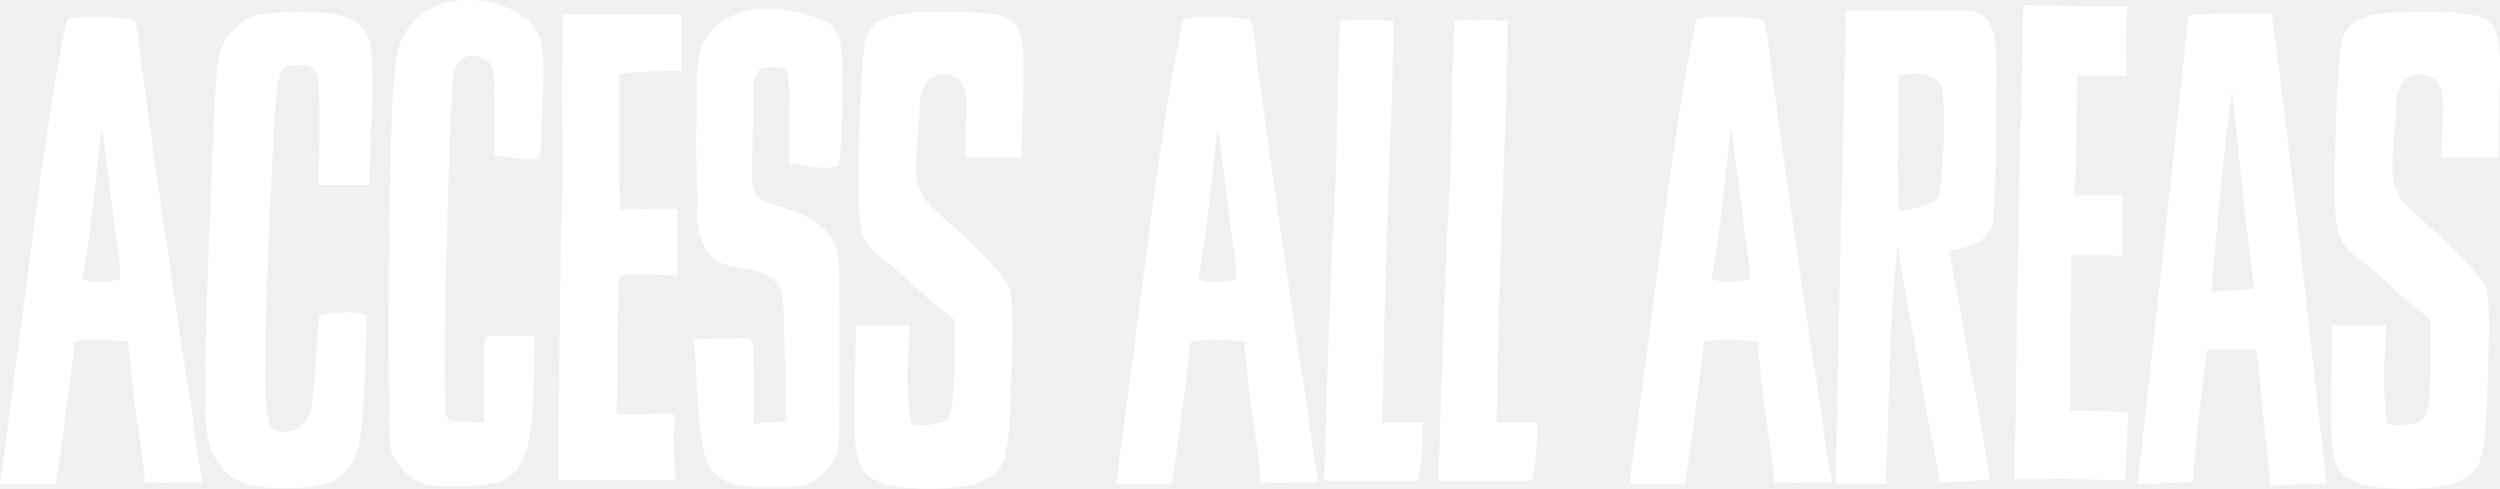
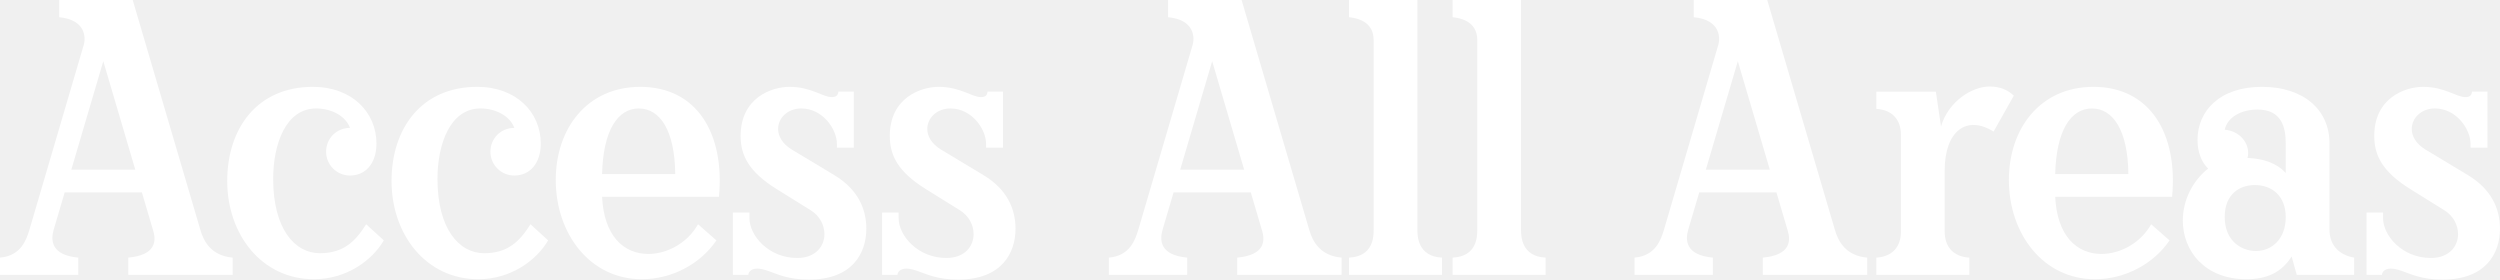
- <svg xmlns="http://www.w3.org/2000/svg" xmlns:xlink="http://www.w3.org/1999/xlink" width="266" height="52" viewBox="0 0 266 52" version="1.1">
-   <g id="Canvas" transform="translate(-1493 3194)">
-     <g id="access-logo">
+ <svg xmlns="http://www.w3.org/2000/svg" xmlns:xlink="http://www.w3.org/1999/xlink" width="304" height="34" viewBox="0 0 304 34" version="1.1">
+   <g id="Canvas" transform="translate(-3812 4061)">
+     <g id="AAA_LOGOTYPE_CMYK_2018_White">
      <g id="Group">
        <g id="Vector">
-           <use xlink:href="#path0_fill" transform="translate(1493 -3192.24)" fill="#FFFFFF" />
+           <use xlink:href="#path0_fill" transform="translate(3812 -4061)" fill="#FFFFFF" />
        </g>
        <g id="Vector">
-           <use xlink:href="#path1_fill" transform="translate(1514.81 -3192.76)" fill="#FFFFFF" />
+           <use xlink:href="#path1_fill" transform="translate(3839.63 -4050.44)" fill="#FFFFFF" />
        </g>
        <g id="Vector">
-           <use xlink:href="#path2_fill" transform="translate(1534.34 -3194)" fill="#FFFFFF" />
+           <use xlink:href="#path2_fill" transform="translate(3859.61 -4050.44)" fill="#FFFFFF" />
        </g>
        <g id="Vector">
-           <use xlink:href="#path3_fill" transform="translate(1552.44 -3192.44)" fill="#FFFFFF" />
+           <use xlink:href="#path3_fill" transform="translate(3879.58 -4050.44)" fill="#FFFFFF" />
        </g>
        <g id="Vector">
-           <use xlink:href="#path4_fill" transform="translate(1566.82 -3193.09)" fill="#FFFFFF" />
+           <use xlink:href="#path4_fill" transform="translate(3901.12 -4050.44)" fill="#FFFFFF" />
        </g>
        <g id="Vector">
-           <use xlink:href="#path5_fill" transform="translate(1583.94 -3192.76)" fill="#FFFFFF" />
+           <use xlink:href="#path5_fill" transform="translate(3919.26 -4050.44)" fill="#FFFFFF" />
        </g>
        <g id="Vector">
-           <use xlink:href="#path6_fill" transform="translate(1611.74 -3192.24)" fill="#FFFFFF" />
+           <use xlink:href="#path6_fill" transform="translate(3946.84 -4061)" fill="#FFFFFF" />
        </g>
        <g id="Vector">
-           <use xlink:href="#path7_fill" transform="translate(1633.88 -3191.91)" fill="#FFFFFF" />
+           <use xlink:href="#path7_fill" transform="translate(3976.04 -4061)" fill="#FFFFFF" />
        </g>
        <g id="Vector">
-           <use xlink:href="#path8_fill" transform="translate(1646.05 -3191.91)" fill="#FFFFFF" />
+           <use xlink:href="#path8_fill" transform="translate(3988.64 -4061)" fill="#FFFFFF" />
        </g>
        <g id="Vector">
-           <use xlink:href="#path9_fill" transform="translate(1666.36 -3192.24)" fill="#FFFFFF" />
+           <use xlink:href="#path9_fill" transform="translate(4010.76 -4061)" fill="#FFFFFF" />
        </g>
        <g id="Vector">
-           <use xlink:href="#path10_fill" transform="translate(1688.37 -3192.89)" fill="#FFFFFF" />
+           <use xlink:href="#path10_fill" transform="translate(4040.16 -4050.48)" fill="#FFFFFF" />
        </g>
        <g id="Vector">
-           <use xlink:href="#path11_fill" transform="translate(1707.31 -3193.48)" fill="#FFFFFF" />
+           <use xlink:href="#path11_fill" transform="translate(4056.28 -4050.44)" fill="#FFFFFF" />
        </g>
        <g id="Vector">
-           <use xlink:href="#path12_fill" transform="translate(1720.33 -3192.57)" fill="#FFFFFF" />
+           <use xlink:href="#path12_fill" transform="translate(4077.43 -4050.44)" fill="#FFFFFF" />
        </g>
        <g id="Vector">
-           <use xlink:href="#path13_fill" transform="translate(1741.03 -3192.76)" fill="#FFFFFF" />
+           <use xlink:href="#path13_fill" transform="translate(4099.77 -4050.44)" fill="#FFFFFF" />
        </g>
      </g>
    </g>
  </g>
  <defs>
-     <path id="path0_fill" d="M 9.961 3.40586e-08C 11.979 3.40586e-08 14.323 0.195 14.388 0.587C 14.453 0.912 14.583 1.368 14.649 1.629C 14.714 1.89 14.779 3.063 15.104 5.474L 15.951 11.664C 16.081 12.642 16.797 17.79 17.579 23.133C 19.141 33.95 19.532 36.492 19.923 38.707C 20.053 39.554 20.443 42.031 20.704 44.247C 20.965 46.462 21.355 48.547 21.485 49.003C 21.551 49.134 21.551 49.264 21.551 49.329C 21.551 49.655 21.225 49.655 20.053 49.655L 18.686 49.655L 15.431 49.59L 15.236 47.569C 15.171 46.462 14.52 43.138 14.194 40.076L 13.608 34.537L 10.808 34.406L 9.701 34.406C 8.529 34.406 7.878 34.537 7.878 34.862L 7.878 34.927C 7.878 35.319 7.682 37.078 7.422 38.967C 7.161 40.922 6.771 43.855 6.575 45.549L 5.924 49.719L 2.865 49.719L 0 49.719L 0.195 48.351C 0.391 47.048 2.865 28.085 3.516 23.132C 4.883 11.989 6.836 1.042 7.162 0.39C 7.292 0.131 8.529 3.40586e-08 9.961 3.40586e-08ZM 9.831 20.657C 9.44 23.915 8.985 26.978 8.854 27.369C 8.789 27.564 8.724 27.694 8.724 27.759C 8.724 27.89 8.854 28.02 9.245 28.085C 9.505 28.15 9.831 28.215 10.287 28.215L 10.482 28.215C 11.523 28.215 12.565 28.085 12.695 27.955C 12.76 27.89 12.76 27.629 12.76 27.238C 12.76 26.652 12.695 25.87 12.565 25.153C 11.719 18.897 11.003 12.25 10.808 11.925C 10.742 12.055 10.221 17.399 9.831 20.657Z" />
-     <path id="path1_fill" d="M 10.156 2.55439e-08L 10.287 2.55439e-08C 14.649 2.55439e-08 16.667 0.782 17.448 2.867C 17.709 3.584 17.839 5.735 17.839 8.341C 17.839 10.426 17.643 12.837 17.578 15.052L 17.448 18.441L 14.713 18.441L 12.109 18.441L 12.174 13.554L 12.174 10.687C 12.174 5.799 11.849 5.669 9.635 5.669C 8.398 5.669 8.203 5.864 7.812 7.363C 7.357 9.057 6.38 31.083 6.38 38.772L 6.38 38.967C 6.38 41.183 6.64 43.464 6.901 43.92C 7.161 44.441 7.747 44.702 8.398 44.702C 9.049 44.702 9.7 44.506 10.351 43.985C 11.197 43.268 11.393 42.551 11.719 38.12C 11.914 35.318 12.109 32.842 12.109 32.581C 12.109 32.19 13.737 31.994 15.104 31.994C 16.081 31.994 16.992 32.059 17.122 32.32C 17.122 32.385 17.187 32.711 17.187 33.232C 17.187 34.471 17.122 36.882 16.992 39.488C 16.667 45.288 16.471 46.526 15.69 47.894C 14.453 50.045 12.695 50.697 8.398 50.697C 4.101 50.697 2.278 49.849 0.846 47.047C 0.26 45.939 5.21761e-07 44.571 5.21761e-07 40.204C 5.21761e-07 36.099 0.261 28.54 0.716 16.941C 1.237 5.016 1.237 4.495 2.279 2.866C 2.865 1.953 4.036 0.911 4.818 0.586C 5.664 0.26 7.813 2.55439e-08 10.156 2.55439e-08Z" />
-     <path id="path2_fill" d="M 8.464 0C 9.05 0 9.701 0.065 10.287 0.131C 12.696 0.456 14.909 1.89 15.691 3.128C 16.211 3.975 16.472 4.431 16.472 7.885C 16.472 8.536 16.407 9.253 16.407 10.101C 16.341 13.619 16.211 16.617 16.016 16.813C 15.951 16.877 15.495 16.942 15.04 16.942C 14.584 16.942 14.063 16.877 13.477 16.813L 11.263 16.487L 11.263 11.664C 11.263 7.037 11.198 6.842 10.221 6.321C 9.701 6.06 9.31 5.93 8.919 5.93C 8.073 5.93 7.096 6.582 6.901 8.015C 6.641 9.644 5.99 28.933 5.99 38.381L 5.99 40.466L 6.055 42.877C 6.055 44.702 6.185 44.832 7.682 44.832L 8.268 44.832L 10.156 44.962L 10.156 40.923L 10.156 40.011C 10.156 36.231 10.156 36.231 10.612 35.709L 13.021 35.709L 15.56 35.709C 15.495 35.97 15.56 39.033 15.43 42.095C 15.039 50.371 13.672 51.74 7.292 51.74C 4.036 51.74 3.516 51.609 2.149 50.567C 1.237 49.85 0.456 48.742 0.261 47.895C 0.065 47.113 2.49538e-07 41.444 2.49538e-07 34.602C 2.49538e-07 27.173 0.13 18.311 0.326 13.098C 0.456 9.514 0.781 5.864 1.107 4.952C 1.758 2.998 3.256 1.368 5.079 0.587C 5.99 0.195 7.227 0 8.464 0Z" />
-     <path id="path3_fill" d="M 0.456 -1.41911e-09L 5.794 -1.41911e-09L 13.086 -1.41911e-09L 13.021 2.737L 13.021 3.128C 13.021 4.04 13.086 4.887 13.086 5.409C 13.086 5.669 13.086 5.865 13.021 5.93C 12.956 5.995 12.826 5.995 12.631 5.995C 10.678 5.995 8.464 6.06 6.446 6.256L 6.446 9.514L 6.446 14.14L 6.446 16.617L 6.511 20.722L 10.156 20.657L 12.631 20.657L 12.631 24.241L 12.631 27.76L 10.417 27.695C 10.027 27.695 9.766 27.63 9.441 27.63C 8.659 27.63 6.576 27.695 6.511 27.761C 6.381 27.89 6.316 31.279 6.25 35.254L 6.185 42.487L 9.505 42.487C 10.091 42.487 10.938 42.422 11.524 42.422C 11.914 42.422 12.175 42.487 12.24 42.552C 12.305 42.618 12.37 42.747 12.37 43.074C 12.37 43.725 12.24 44.768 12.24 45.81L 12.24 46.462L 12.435 49.524L 5.209 49.524L 5.44447e-07 49.524L 0.065 37.404C 0.13 30.758 0.26 23.133 0.326 20.462C 0.391 19.159 0.391 17.138 0.391 14.923C 0.391 12.577 0.326 10.035 0.326 7.82L 0.456 -1.41911e-09Z" />
-     <path id="path4_fill" d="M 9.571 32.712C 9.571 32.126 9.506 29.976 8.79 29.194C 7.162 27.434 4.948 27.825 3.19 27.174C 1.823 26.652 0.651 25.479 0.326 22.09C 0.326 21.7 0.391 21.308 0.391 20.917C 0.391 18.311 0.261 16.812 0.261 14.662L 0.261 13.098C 0.261 12.316 0.326 11.6 0.326 10.882L 0.326 8.146C 0.326 6.387 0.391 5.018 0.911 3.845C 1.563 2.411 2.669 1.369 4.492 0.587C 5.403 0.196 6.641 -9.2242e-09 7.878 -9.2242e-09C 9.375 -9.2242e-09 10.937 0.261 12.24 0.717C 15.43 1.759 15.82 2.281 15.82 7.103L 15.82 7.559L 15.82 10.035C 15.755 13.554 15.56 16.552 15.365 16.747C 15.3 16.812 14.779 16.942 14.193 16.942C 13.607 16.942 12.956 16.877 12.37 16.812L 10.156 16.486L 10.156 11.665C 10.156 7.038 10.091 6.322 9.18 6.322C 8.724 6.256 8.333 6.256 8.008 6.256C 7.096 6.256 6.575 6.582 6.38 8.016C 6.315 8.341 6.315 8.667 6.315 9.254L 6.315 11.339C 6.315 12.773 6.25 13.555 6.185 16.617L 6.185 17.203C 6.185 18.703 6.315 20.135 7.682 20.592C 11.068 21.7 15.365 22.612 15.43 27.304C 15.495 30.758 15.495 34.537 15.495 37.339C 15.495 42.617 15.495 46.397 15.3 47.114C 15.104 47.961 14.323 49.069 13.412 49.786C 12.044 50.828 11.523 50.958 8.268 50.958C 1.888 50.958 0.781 49.655 0.391 41.38C 0.26 38.317 0.065 35.45 -2.22316e-06 35.188L 5.859 35.058C 6.315 35.579 6.38 35.449 6.38 39.228L 6.38 40.141L 6.38 44.181L 7.878 44.05L 9.766 43.92L 9.766 39.75C 9.766 36.556 9.701 38.316 9.571 32.907L 9.571 32.712L 9.571 32.712Z" />
-     <path id="path5_fill" d="M 8.919 2.55439e-08L 11.002 2.55439e-08C 11.653 2.55439e-08 12.239 1.10868e-08 12.76 0.065C 15.169 0.195 16.862 0.586 17.448 1.955C 17.838 2.932 17.969 4.105 17.969 5.473C 17.969 6.451 17.969 7.493 17.904 8.601L 17.773 15.509L 14.844 15.509L 11.719 15.509L 11.849 11.208C 11.849 10.882 11.914 10.556 11.914 10.23C 11.914 8.145 11.588 7.037 9.961 6.776C 9.765 6.711 9.504 6.711 9.31 6.711C 7.877 6.711 6.901 7.884 6.901 10.361C 6.901 11.664 6.51 15.248 6.51 16.682L 6.51 17.072C 6.836 20.331 7.943 20.395 12.044 24.306C 14.128 26.261 16.081 28.476 16.407 29.258C 16.667 29.975 16.797 31.278 16.797 33.819C 16.797 35.123 16.732 36.818 16.667 38.902C 16.406 47.96 16.146 48.742 13.412 50.045C 12.37 50.502 10.156 50.762 7.943 50.762C 5.859 50.762 3.841 50.567 2.8 50.111C 0.521 49.133 -1.72408e-06 48.416 -1.72408e-06 43.138L -1.72408e-06 40.336L 0.13 33.364L 2.995 33.364L 5.86 33.364L 5.599 38.772C 5.664 41.444 5.86 43.725 6.12 43.855C 6.25 43.92 6.641 43.985 7.097 43.985C 7.487 43.985 7.943 43.985 8.269 43.92C 9.441 43.79 10.157 43.594 10.417 41.509C 10.548 40.271 10.613 37.339 10.613 35.71L 10.613 32.778L 7.097 29.91C 1.563 24.306 0.391 26.456 0.391 18.897L 0.391 18.637C 0.391 12.837 0.782 3.584 1.237 2.671C 2.019 0.977 3.321 0.326 6.511 0.065C 7.356 1.10868e-08 8.137 2.55439e-08 8.919 2.55439e-08Z" />
-     <path id="path6_fill" d="M 9.961 3.40586e-08C 11.979 3.40586e-08 14.322 0.195 14.388 0.587C 14.453 0.912 14.583 1.368 14.648 1.629C 14.713 1.89 14.778 3.063 15.104 5.474L 15.95 11.664C 16.081 12.642 16.796 17.79 17.578 23.133C 19.14 33.95 19.531 36.492 19.922 38.707C 20.052 39.554 20.442 42.031 20.703 44.247C 20.964 46.462 21.354 48.547 21.485 49.003C 21.55 49.134 21.55 49.264 21.55 49.329C 21.55 49.655 21.224 49.655 20.053 49.655L 18.685 49.655L 15.43 49.59L 15.235 47.569C 15.17 46.462 14.518 43.138 14.193 40.076L 13.607 34.537L 10.808 34.406L 9.701 34.406C 8.529 34.406 7.878 34.537 7.878 34.862L 7.878 34.927C 7.878 35.319 7.683 37.078 7.422 38.967C 7.161 40.922 6.771 43.855 6.576 45.549L 5.925 49.719L 2.865 49.719L 4.08335e-06 49.719L 0.195 48.351C 0.391 47.048 2.865 28.085 3.515 23.132C 4.883 11.989 6.836 1.042 7.161 0.39C 7.292 0.131 8.528 3.40586e-08 9.961 3.40586e-08ZM 9.831 20.657C 9.44 23.915 8.985 26.978 8.854 27.369C 8.789 27.564 8.724 27.694 8.724 27.759C 8.724 27.89 8.854 28.02 9.244 28.085C 9.505 28.15 9.83 28.215 10.286 28.215L 10.481 28.215C 11.523 28.215 12.565 28.085 12.695 27.955C 12.76 27.89 12.76 27.629 12.76 27.238C 12.76 26.652 12.695 25.87 12.565 25.153C 11.719 18.897 11.002 12.25 10.807 11.925C 10.742 12.055 10.221 17.399 9.831 20.657Z" />
-     <path id="path7_fill" d="M 4.818 0.065L 7.357 0.13L 7.357 1.433C 7.357 3.127 7.291 6.255 7.161 9.709C 6.966 14.792 6.641 24.371 6.445 30.952L 6.185 42.878L 8.659 42.878L 10.482 42.878L 10.482 44.637C 10.482 45.549 10.351 46.983 10.221 47.7L 9.961 49.068L 4.623 49.068L -3.90187e-06 49.068L 0.326 38.642C 0.52 32.842 0.781 24.892 1.041 20.917C 1.302 16.942 1.432 10.687 1.432 6.973L 1.693 -1.98675e-08L 4.818 0.065Z" />
-     <path id="path8_fill" d="M 4.818 0.065L 7.357 0.13L 7.357 1.433C 7.357 3.127 7.291 6.255 7.161 9.709C 6.966 14.792 6.641 24.371 6.445 30.952L 6.185 42.878L 8.659 42.878L 10.482 42.878L 10.482 44.637C 10.482 45.549 10.351 46.983 10.221 47.7L 9.961 49.068L 4.623 49.068L 3.99261e-06 49.068L 0.326 38.642C 0.521 32.842 0.782 24.892 1.041 20.917C 1.302 16.942 1.432 10.687 1.432 6.973L 1.693 -1.98675e-08L 4.818 0.065Z" />
-     <path id="path9_fill" d="M 9.96 3.40586e-08C 11.979 3.40586e-08 14.322 0.195 14.387 0.587C 14.453 0.912 14.582 1.368 14.647 1.629C 14.713 1.89 14.778 3.063 15.103 5.474L 15.95 11.664C 16.08 12.642 16.796 17.79 17.577 23.133C 19.14 33.95 19.531 36.492 19.921 38.707C 20.052 39.554 20.442 42.031 20.703 44.247C 20.963 46.462 21.354 48.547 21.484 49.003C 21.549 49.134 21.549 49.264 21.549 49.329C 21.549 49.655 21.224 49.655 20.052 49.655L 18.684 49.655L 15.429 49.59L 15.234 47.569C 15.169 46.462 14.518 43.138 14.192 40.076L 13.607 34.537L 10.807 34.406L 9.7 34.406C 8.528 34.406 7.878 34.537 7.878 34.862L 7.878 34.927C 7.878 35.319 7.682 37.078 7.421 38.967C 7.161 40.922 6.77 43.855 6.575 45.549L 5.924 49.719L 2.865 49.719L 1.72408e-06 49.719L 0.195 48.351C 0.39 47.048 2.865 28.085 3.516 23.132C 4.882 11.989 6.836 1.042 7.161 0.39C 7.291 0.131 8.528 3.40586e-08 9.96 3.40586e-08ZM 9.83 20.657C 9.439 23.915 8.984 26.978 8.853 27.369C 8.788 27.564 8.723 27.694 8.723 27.759C 8.723 27.89 8.853 28.02 9.244 28.085C 9.504 28.15 9.83 28.215 10.285 28.215L 10.481 28.215C 11.522 28.215 12.564 28.085 12.694 27.955C 12.759 27.89 12.759 27.629 12.759 27.238C 12.759 26.652 12.694 25.87 12.565 25.153C 11.718 18.897 11.002 12.25 10.807 11.925C 10.741 12.055 10.221 17.399 9.83 20.657Z" />
-     <path id="path10_fill" d="M 1.041 -2.76726e-08L 7.096 -2.76726e-08L 13.802 -2.76726e-08C 16.276 0.26 17.058 1.433 17.058 6.255L 17.058 7.624C 16.992 9.188 16.992 11.143 16.992 13.424C 16.992 18.637 16.862 21.178 16.667 22.481C 16.341 24.241 14.909 24.957 13.021 25.348C 12.565 25.413 12.239 25.544 12.044 25.674L 13.216 31.995C 13.736 34.797 13.802 35.645 14.713 40.205C 14.973 41.574 15.429 44.05 15.69 45.745L 16.341 49.915L 13.802 50.111L 11.068 50.241L 9.896 44.181L 6.51 25.088L 5.925 32.126L 5.273 50.371L 2.409 50.371L 8.89263e-06 50.371L 8.89263e-06 47.635C 8.89263e-06 46.136 0.261 34.732 0.521 22.286L 1.041 -2.76726e-08ZM 8.659 6.712L 8.399 6.712L 6.641 6.907L 6.641 14.01C 6.641 14.792 6.576 15.509 6.576 16.16C 6.576 18.572 6.641 19.94 6.641 20.526L 6.641 20.917L 6.641 20.983C 6.641 21.178 6.836 21.243 7.162 21.243C 7.748 21.243 8.724 20.983 9.441 20.722C 10.808 20.266 10.938 20.07 11.133 18.18C 11.264 17.007 11.459 14.987 11.459 12.511L 11.459 11.598C 11.459 8.862 11.264 7.884 10.808 7.493C 10.482 7.233 9.571 6.712 8.659 6.712Z" />
-     <path id="path11_fill" d="M 6.641 11.859C 6.641 14.205 6.575 17.268 6.51 18.375L 6.445 20.265L 11.523 20.265L 11.523 23.263L 11.523 26.717L 8.789 26.586L 6.055 26.586L 5.99 34.796L 5.99 43.203L 8.334 43.203L 12.11 43.333L 11.979 46.983L 11.849 50.567L 5.143 50.436L 6.71484e-06 50.502L 0.13 45.419C 0.195 42.617 0.261 34.341 0.39 26.912C 0.52 19.483 0.651 12.707 0.716 11.729C 0.781 9.579 0.911 3.128 0.976 -1.06433e-09L 6.38 0.131L 11.979 0.196L 11.913 3.909L 11.979 7.559L 9.375 7.559L 6.705 7.559L 6.641 11.859Z" />
-     <path id="path12_fill" d="M 10.092 -2.76726e-08L 10.288 -2.76726e-08L 14.389 -2.76726e-08L 14.975 4.431C 15.431 8.211 16.603 16.943 19.402 42.812C 19.663 45.028 19.923 47.44 20.053 48.352L 20.248 49.981L 16.993 50.111C 15.17 50.176 14.259 50.307 14.259 50.307C 14.259 50.307 13.998 47.505 13.608 44.116C 13.217 40.728 12.892 36.035 12.696 35.84C 12.566 35.71 12.176 35.71 11.589 35.71C 11.069 35.71 10.418 35.775 9.767 35.775L 7.488 35.775L 6.706 42.291C 6.381 44.767 6.185 47.44 6.12 48.286L 5.99 49.85L 2.995 49.981L 7.07781e-06 50.111L 0.261 48.678C 0.326 48.352 4.492 10.427 5.469 0.456C 5.47 0.131 7.098 -2.76726e-08 10.092 -2.76726e-08ZM 10.158 8.08L 9.246 15.639L 8.074 28.02L 8.074 29.584L 12.502 29.324L 11.46 20.722L 10.158 8.08Z" />
-     <path id="path13_fill" d="M 8.92 2.55439e-08L 11.004 2.55439e-08C 11.654 2.55439e-08 12.24 1.10868e-08 12.761 0.065C 15.17 0.195 16.863 0.586 17.448 1.955C 17.839 2.932 17.969 4.105 17.969 5.473C 17.969 6.451 17.969 7.493 17.904 8.601L 17.773 15.509L 14.844 15.509L 11.719 15.509L 11.849 11.208C 11.849 10.882 11.914 10.556 11.914 10.23C 11.914 8.145 11.589 7.037 9.961 6.776C 9.766 6.711 9.505 6.711 9.31 6.711C 7.878 6.711 6.901 7.884 6.901 10.361C 6.901 11.664 6.511 15.248 6.511 16.682L 6.511 17.072C 6.836 20.331 7.943 20.395 12.044 24.306C 14.128 26.261 16.081 28.476 16.406 29.258C 16.667 29.975 16.797 31.278 16.797 33.819C 16.797 35.123 16.732 36.818 16.667 38.902C 16.406 47.96 16.146 48.742 13.412 50.045C 12.37 50.502 10.156 50.762 7.943 50.762C 5.859 50.762 3.841 50.567 2.799 50.111C 0.52 49.133 -1.10704e-05 48.416 -1.10704e-05 43.138L -1.10704e-05 40.336L 0.13 33.364L 2.995 33.364L 5.859 33.364L 5.599 38.772C 5.664 41.444 5.859 43.725 6.12 43.855C 6.25 43.92 6.641 43.985 7.096 43.985C 7.487 43.985 7.943 43.985 8.268 43.92C 9.44 43.79 10.156 43.594 10.417 41.509C 10.547 40.271 10.612 37.339 10.612 35.71L 10.612 32.778L 7.096 29.91C 1.562 24.306 0.391 26.456 0.391 18.897L 0.391 18.637C 0.391 12.837 0.781 3.584 1.237 2.671C 2.018 0.977 3.32 0.326 6.51 0.065C 7.358 1.10868e-08 8.139 2.55439e-08 8.92 2.55439e-08Z" />
+     <path id="path0_fill" d="M -2.43151e-07 33.421L -2.43151e-07 31.327C 2.593 31.104 3.218 29.098 3.576 27.94L 10.191 5.436C 10.415 4.679 10.504 2.406 7.197 2.094L 7.197 -1.34665e-07L 16.136 -1.34665e-07L 24.361 27.939C 24.763 29.365 25.702 31.103 28.294 31.326L 28.294 33.421L 15.6 33.421L 15.6 31.326C 18.953 31.014 19.042 29.321 18.595 27.939L 17.254 23.394L 7.867 23.394L 6.526 27.939C 6.169 29.187 6.169 31.014 9.521 31.326L 9.521 33.421L -2.43151e-07 33.421L -2.43151e-07 33.421ZM 12.56 7.442L 8.672 20.632L 16.45 20.632L 12.56 7.442Z" />
+     <path id="path1_fill" d="M 10.415 -7.27194e-07C 15.153 -7.27194e-07 18.148 3.075 18.148 6.907C 18.148 9.268 16.852 10.784 14.93 10.784C 13.321 10.784 12.024 9.491 12.024 7.887C 12.024 6.283 13.276 4.991 14.93 4.991C 14.393 3.52 12.65 2.629 10.817 2.629C 7.108 2.629 5.587 6.996 5.587 11.185C 5.587 17.29 8.225 20.231 11.264 20.231C 14.17 20.231 15.6 18.76 16.897 16.71L 19.042 18.671C 17.612 21.122 14.483 23.394 10.549 23.394C 4.157 23.394 -1.53996e-06 17.913 -1.53996e-06 11.452C 0 5.08 3.621 -7.27194e-07 10.415 -7.27194e-07Z" />
+     <path id="path2_fill" d="M 10.415 -7.27194e-07C 15.153 -7.27194e-07 18.148 3.075 18.148 6.907C 18.148 9.268 16.852 10.784 14.93 10.784C 13.321 10.784 12.024 9.491 12.024 7.887C 12.024 6.283 13.276 4.991 14.93 4.991C 14.393 3.52 12.65 2.629 10.817 2.629C 7.108 2.629 5.587 6.996 5.587 11.185C 5.587 17.29 8.225 20.231 11.264 20.231C 14.17 20.231 15.6 18.76 16.897 16.71L 19.042 18.671C 17.612 21.122 14.483 23.394 10.549 23.394C 4.157 23.394 -1.78311e-06 17.913 -1.78311e-06 11.452C 0 5.08 3.621 -7.27194e-07 10.415 -7.27194e-07Z" />
+     <path id="path3_fill" d="M 19.534 18.672C 17.567 21.568 14.081 23.395 10.46 23.395C 4.202 23.395 1.35084e-06 17.914 1.35084e-06 11.319C 1.35084e-06 5.08 3.8 -4.84796e-07 10.281 -4.84796e-07C 17.209 -4.84796e-07 20.562 5.748 19.846 13.368L 5.632 13.368C 5.856 18.092 8.225 20.32 11.264 20.32C 13.499 20.32 16.002 19.027 17.299 16.71L 19.534 18.672ZM 10.102 2.63C 7.554 2.63 5.766 5.259 5.632 10.606L 14.528 10.606C 14.483 5.348 12.695 2.63 10.102 2.63Z" />
+     <path id="path4_fill" d="M 14.706 0.579L 14.706 7.397L 12.649 7.397L 12.649 6.951C 12.649 5.124 10.906 2.629 8.314 2.629C 6.66 2.629 5.498 3.787 5.498 5.124C 5.498 5.97 5.989 6.906 7.151 7.619L 12.336 10.739C 15.153 12.432 16.226 14.794 16.226 17.244C 16.226 20.23 14.527 23.439 9.253 23.439C 6.705 23.439 5.408 22.77 4.246 22.369C 3.71 22.191 3.307 22.102 2.95 22.102C 2.146 22.102 1.877 22.592 1.877 22.86L 2.48555e-06 22.86L 2.48555e-06 15.284L 2.011 15.284L 2.011 15.953C 2.011 18.092 4.336 20.81 7.822 20.81C 10.057 20.81 11.13 19.384 11.13 17.914C 11.13 16.8 10.549 15.685 9.477 15.017L 5.319 12.433C 1.967 10.339 0.939 8.378 0.939 5.971C 0.939 1.337 4.693 -9.69592e-07 6.884 -9.69592e-07C 9.521 -9.69592e-07 10.907 1.248 12.024 1.248C 12.561 1.248 12.784 1.025 12.829 0.579L 14.706 0.579L 14.706 0.579Z" />
+     <path id="path5_fill" d="M 14.706 0.579L 14.706 7.397L 12.649 7.397L 12.649 6.951C 12.649 5.124 10.906 2.629 8.314 2.629C 6.66 2.629 5.498 3.787 5.498 5.124C 5.498 5.97 5.989 6.906 7.151 7.619L 12.336 10.739C 15.153 12.432 16.226 14.794 16.226 17.244C 16.226 20.23 14.527 23.439 9.253 23.439C 6.705 23.439 5.408 22.77 4.246 22.369C 3.71 22.191 3.307 22.102 2.95 22.102C 2.145 22.102 1.877 22.592 1.877 22.86L -3.99849e-06 22.86L -3.99849e-06 15.284L 2.011 15.284L 2.011 15.953C 2.011 18.092 4.336 20.81 7.822 20.81C 10.057 20.81 11.13 19.384 11.13 17.914C 11.13 16.8 10.549 15.685 9.477 15.017L 5.319 12.433C 1.967 10.339 0.939 8.378 0.939 5.971C 0.939 1.337 4.693 -9.69592e-07 6.884 -9.69592e-07C 9.521 -9.69592e-07 10.907 1.248 12.024 1.248C 12.561 1.248 12.784 1.025 12.829 0.579L 14.706 0.579L 14.706 0.579Z" />
+     <path id="path6_fill" d="M 4.10656e-06 33.421L 4.10656e-06 31.327C 2.593 31.104 3.218 29.098 3.576 27.94L 10.191 5.436C 10.415 4.679 10.504 2.406 7.197 2.094L 7.197 -1.34665e-07L 16.137 -1.34665e-07L 24.361 27.939C 24.764 29.365 25.703 31.103 28.295 31.326L 28.295 33.421L 15.601 33.421L 15.601 31.326C 18.953 31.014 19.042 29.321 18.595 27.939L 17.255 23.394L 7.868 23.394L 6.527 27.939C 6.169 29.187 6.169 31.014 9.522 31.326L 9.522 33.421L 4.10656e-06 33.421L 4.10656e-06 33.421ZM 12.56 7.442L 8.672 20.632L 16.45 20.632L 12.56 7.442Z" />
+     <path id="path7_fill" d="M 8.314 -1.34665e-07L 8.314 27.939C 8.314 28.697 8.359 31.192 11.309 31.326L 11.309 33.421L -1.62101e-06 33.421L -1.62101e-06 31.326C 2.995 31.192 2.995 28.697 2.995 27.939L 2.995 4.857C 2.995 3.877 2.593 2.362 -1.62101e-06 2.094L -1.62101e-06 -1.34665e-07L 8.314 -1.34665e-07L 8.314 -1.34665e-07Z" />
+     <path id="path8_fill" d="M 8.314 -1.34665e-07L 8.314 27.939C 8.314 28.697 8.359 31.192 11.309 31.326L 11.309 33.421L -3.24202e-06 33.421L -3.24202e-06 31.326C 2.995 31.192 2.995 28.697 2.995 27.939L 2.995 4.857C 2.995 3.877 2.593 2.362 -3.24202e-06 2.094L -3.24202e-06 -1.34665e-07L 8.314 -1.34665e-07L 8.314 -1.34665e-07Z" />
+     <path id="path9_fill" d="M 4.75496e-06 33.421L 4.75496e-06 31.327C 2.593 31.104 3.218 29.098 3.576 27.94L 10.191 5.436C 10.415 4.679 10.504 2.406 7.196 2.094L 7.196 -1.34665e-07L 16.136 -1.34665e-07L 24.36 27.939C 24.763 29.365 25.702 31.103 28.294 31.326L 28.294 33.421L 15.6 33.421L 15.6 31.326C 18.952 31.014 19.041 29.321 18.595 27.939L 17.254 23.394L 7.868 23.394L 6.526 27.939C 6.169 29.187 6.169 31.014 9.522 31.326L 9.522 33.421L 4.75496e-06 33.421L 4.75496e-06 33.421ZM 12.56 7.442L 8.672 20.632L 16.45 20.632L 12.56 7.442Z" />
+     <path id="path10_fill" d="M 16.718 1.114L 14.259 5.481C 10.996 3.431 8.314 5.392 8.314 10.204L 8.314 17.646C 8.314 19.384 9.253 20.676 11.309 20.81L 11.309 22.905L 3.45815e-06 22.905L 3.45815e-06 20.81C 2.057 20.676 2.995 19.384 2.995 17.646L 2.995 5.882C 2.995 4.144 2.057 2.852 3.45815e-06 2.718L 3.45815e-06 0.624L 7.241 0.624L 7.867 4.857C 8.761 1.782 11.666 1.88532e-07 13.767 1.88532e-07C 15.064 1.88532e-07 16.047 0.446 16.718 1.114Z" />
+     <path id="path11_fill" d="M 19.534 18.672C 17.567 21.568 14.081 23.395 10.46 23.395C 4.202 23.395 -2.16134e-06 17.914 -2.16134e-06 11.319C -2.16134e-06 5.08 3.8 -4.84796e-07 10.281 -4.84796e-07C 17.209 -4.84796e-07 20.562 5.748 19.847 13.368L 5.632 13.368C 5.856 18.092 8.225 20.32 11.265 20.32C 13.5 20.32 16.003 19.027 17.299 16.71L 19.534 18.672ZM 10.102 2.63C 7.554 2.63 5.766 5.259 5.632 10.606L 14.527 10.606C 14.483 5.348 12.695 2.63 10.102 2.63Z" />
+     <path id="path12_fill" d="M 17.835 17.378C 17.835 19.027 18.774 20.408 20.83 20.765L 20.83 22.86L 13.857 22.86L 13.231 20.631C 12.069 22.459 10.37 23.394 7.733 23.394C 2.637 23.394 1.08067e-05 19.918 1.08067e-05 16.265C 1.08067e-05 13.769 1.207 11.407 3.084 9.937C 2.324 9.224 1.788 8.021 1.788 6.462C 1.788 2.941 4.47 -9.69591e-07 9.611 -9.69591e-07C 14.661 -9.69591e-07 17.835 2.763 17.835 6.862L 17.835 17.378ZM 12.516 6.906C 12.516 4.99 12.069 2.762 9.075 2.762C 7.197 2.762 5.454 3.609 5.096 5.213C 7.153 5.391 8.27 7.174 7.868 8.645C 9.835 8.734 11.399 9.268 12.517 10.471L 12.517 6.906L 12.516 6.906ZM 12.516 15.863C 12.516 13.19 10.773 11.942 8.762 11.942C 6.929 11.942 5.096 13.011 5.096 15.819C 5.096 18.849 7.242 19.963 8.896 19.963C 10.817 19.963 12.516 18.492 12.516 15.863Z" />
+     <path id="path13_fill" d="M 14.707 0.579L 14.707 7.397L 12.65 7.397L 12.65 6.951C 12.65 5.124 10.907 2.629 8.314 2.629C 6.66 2.629 5.499 3.787 5.499 5.124C 5.499 5.97 5.99 6.906 7.152 7.619L 12.337 10.739C 15.153 12.432 16.226 14.794 16.226 17.244C 16.226 20.23 14.528 23.439 9.253 23.439C 6.705 23.439 5.409 22.77 4.246 22.369C 3.71 22.191 3.308 22.102 2.95 22.102C 2.145 22.102 1.877 22.592 1.877 22.86L 6.2679e-06 22.86L 6.2679e-06 15.284L 2.011 15.284L 2.011 15.953C 2.011 18.092 4.336 20.81 7.822 20.81C 10.057 20.81 11.13 19.384 11.13 17.914C 11.13 16.8 10.549 15.685 9.477 15.017L 5.319 12.433C 1.967 10.339 0.939 8.378 0.939 5.971C 0.939 1.337 4.694 -9.69592e-07 6.884 -9.69592e-07C 9.521 -9.69592e-07 10.907 1.248 12.024 1.248C 12.561 1.248 12.784 1.025 12.829 0.579L 14.707 0.579L 14.707 0.579Z" />
  </defs>
</svg>
